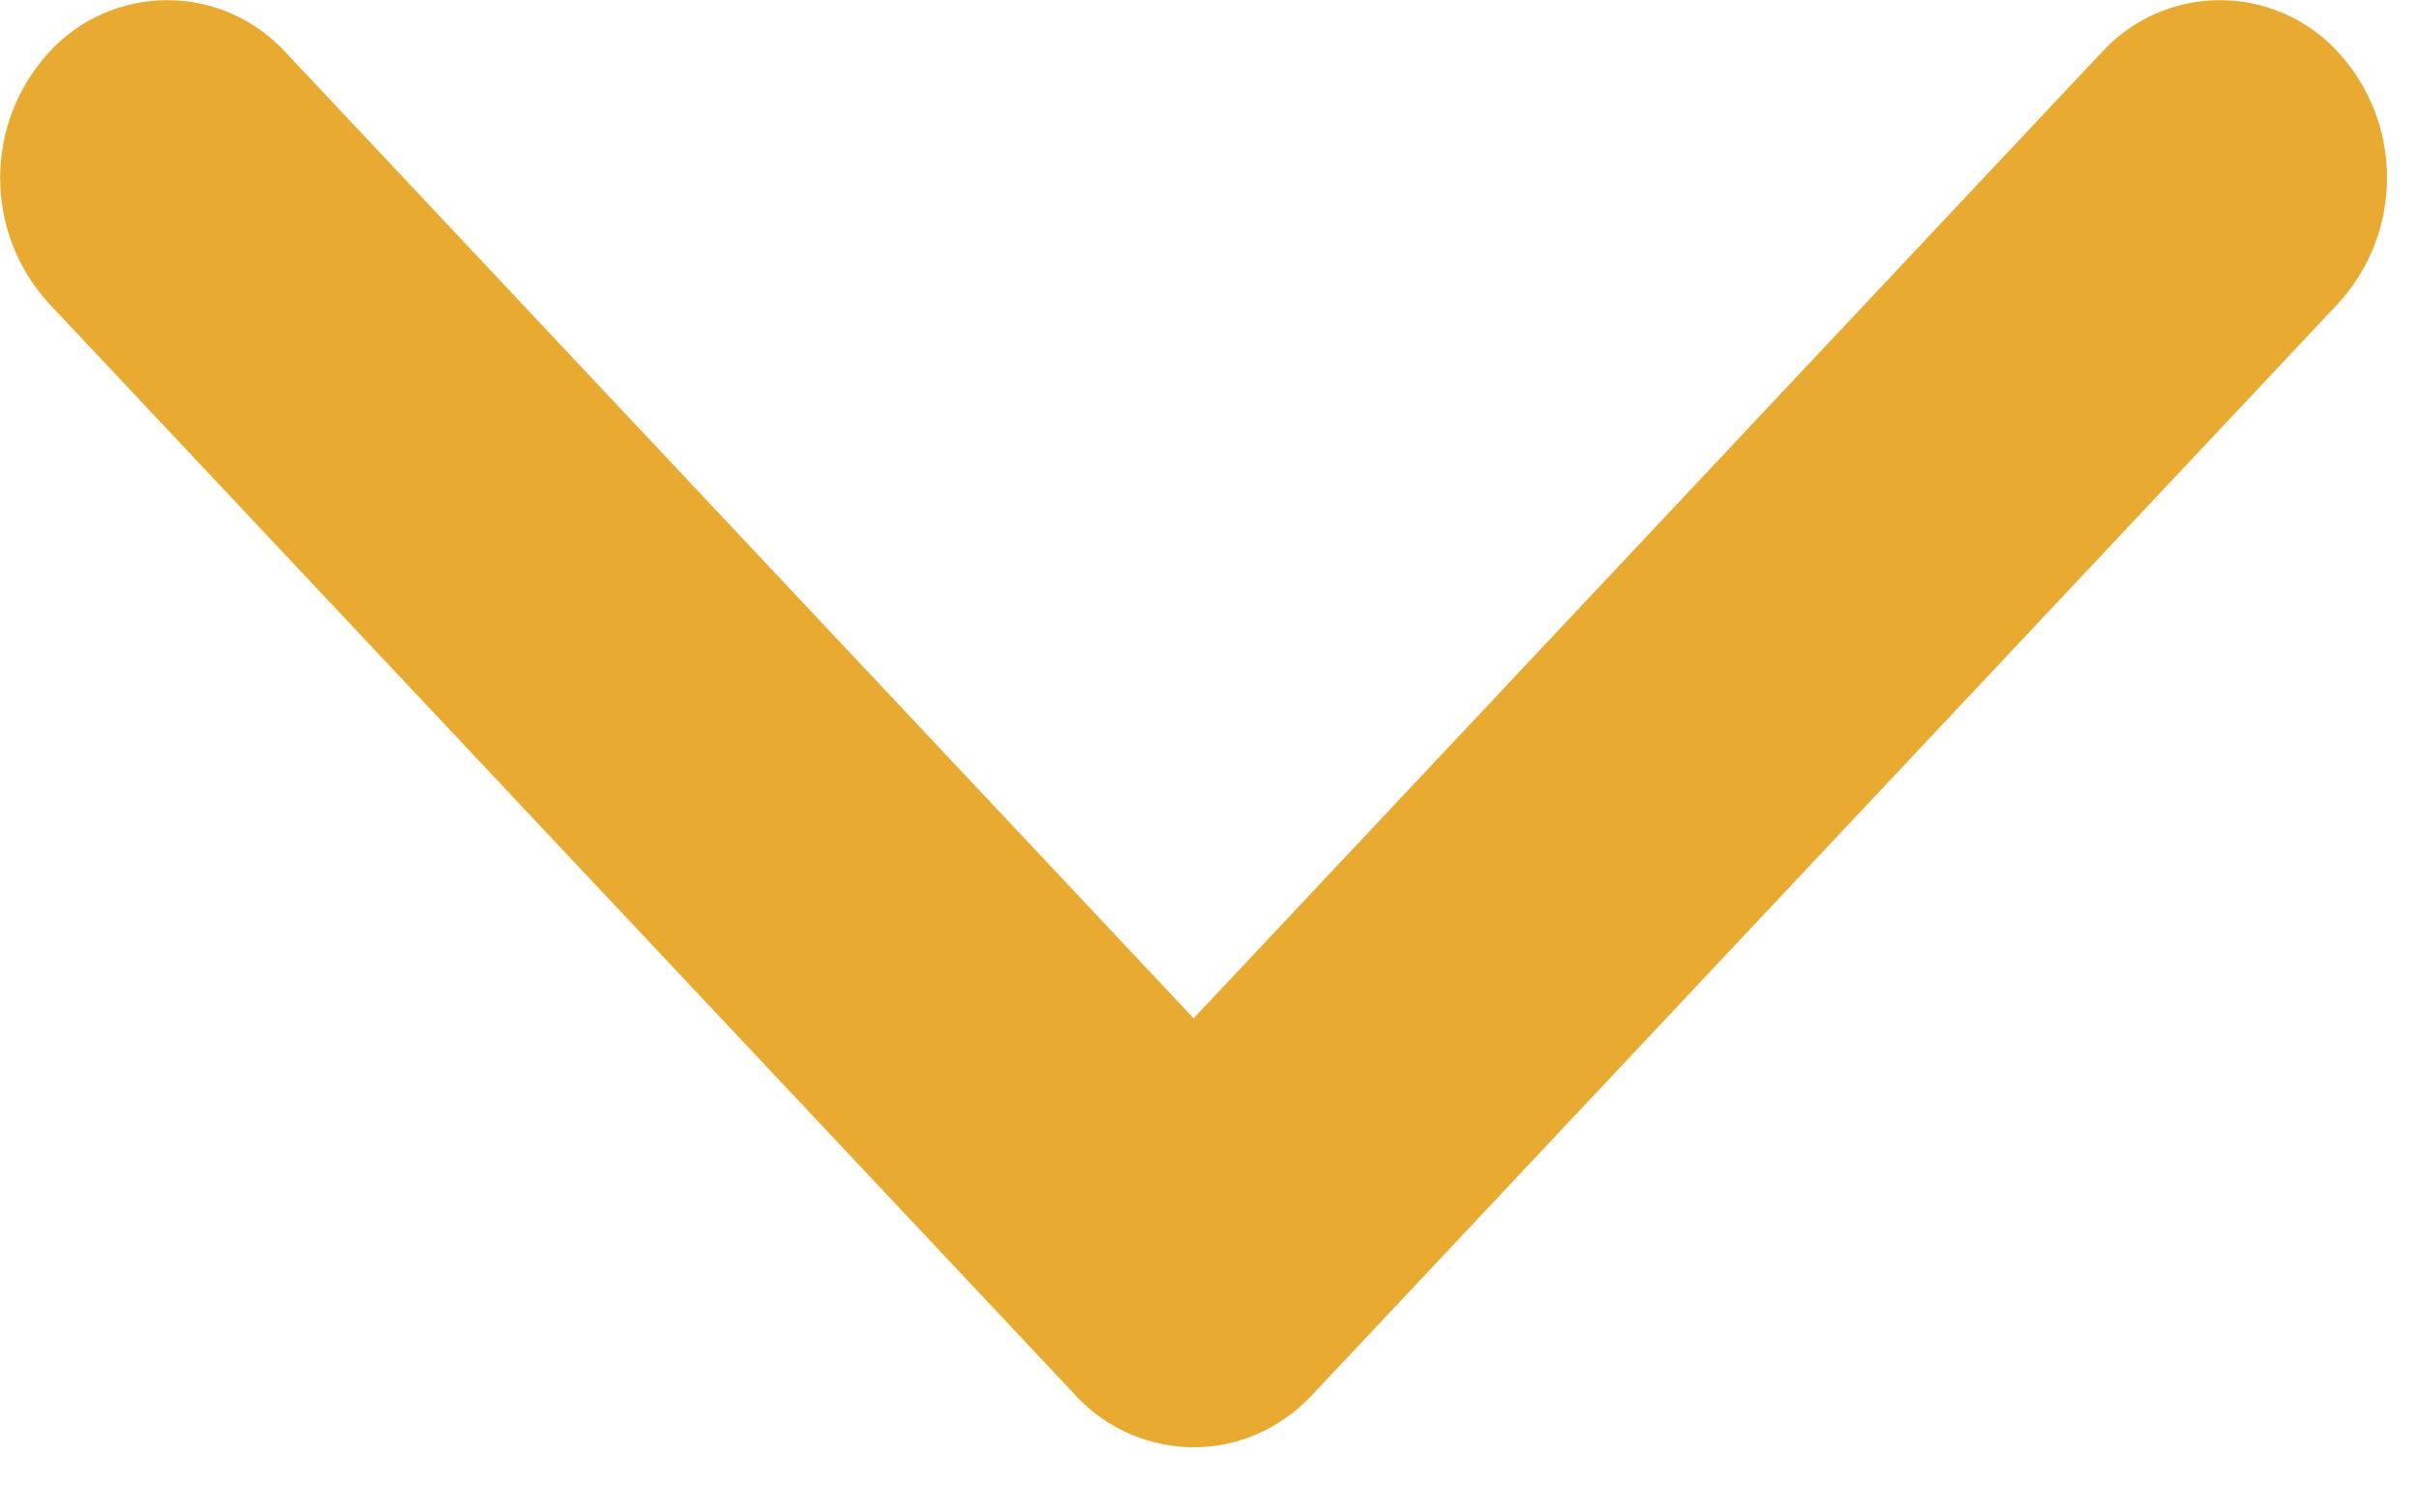
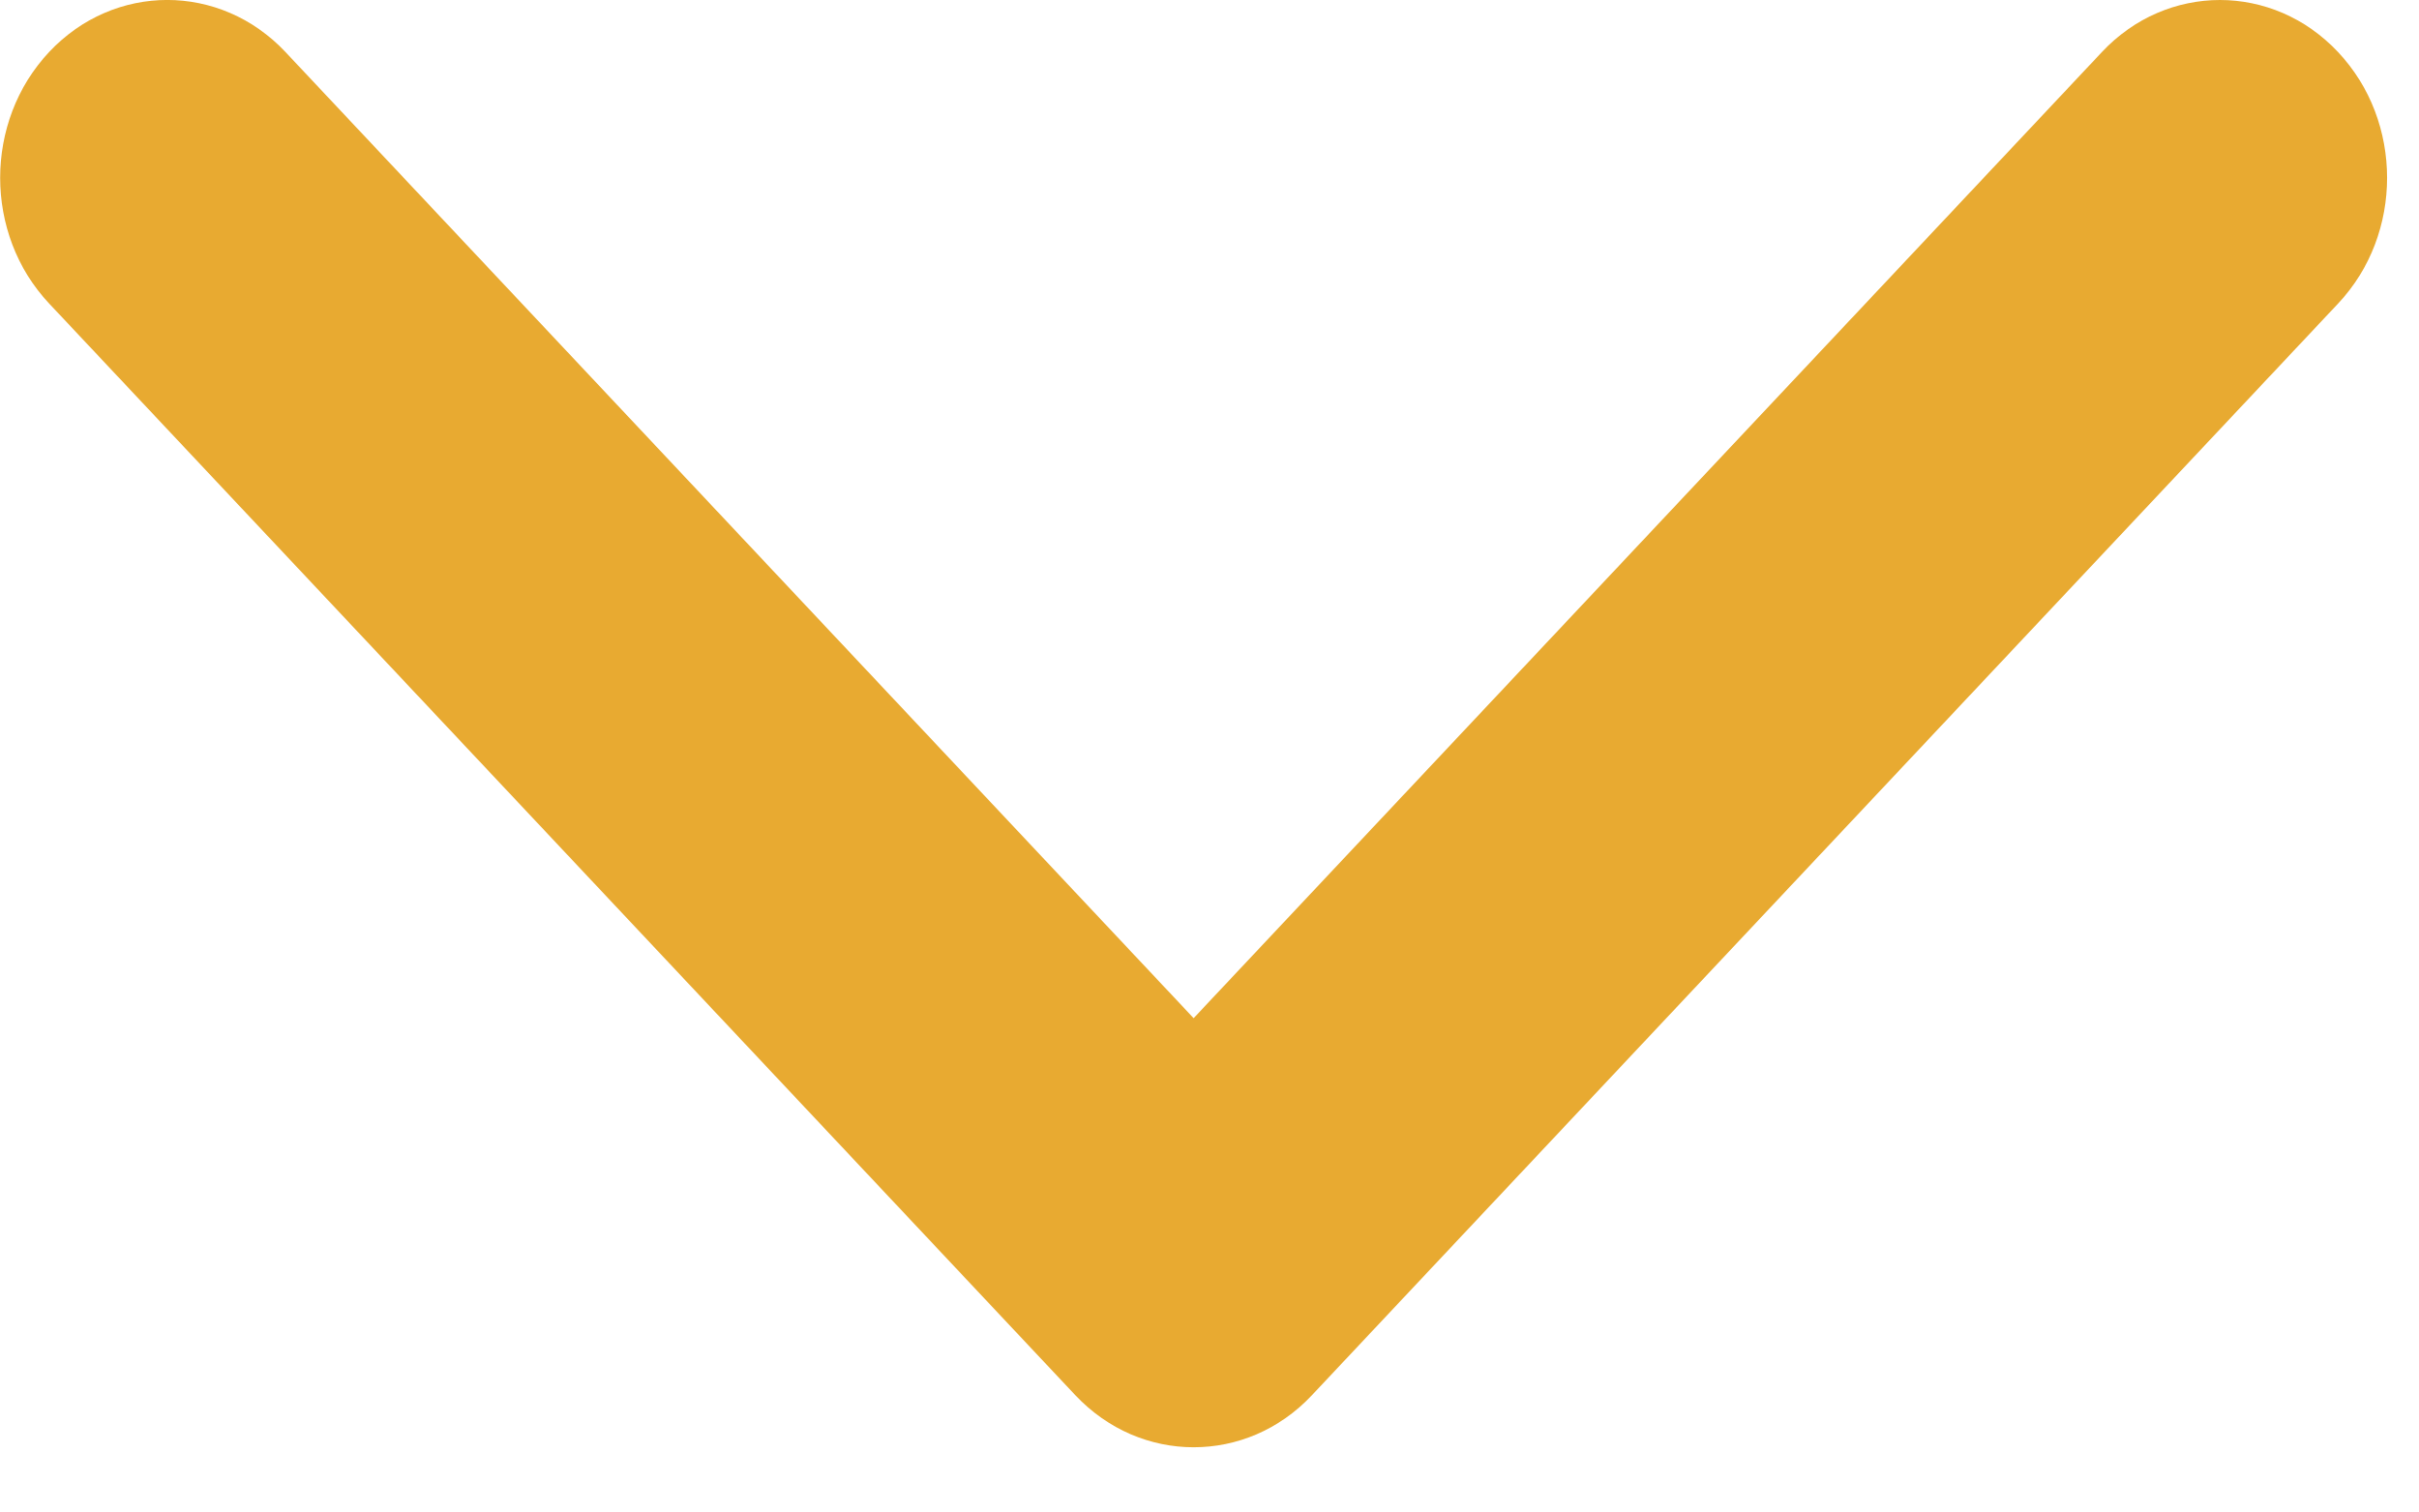
- <svg xmlns="http://www.w3.org/2000/svg" width="16" height="10" fill="none">
-   <path d="M7.113 9.23L.325 2.009a1.23 1.23 0 010-1.664 1.06 1.06 0 011.563 0l6.007 6.392L13.902.345a1.06 1.06 0 011.563 0 1.23 1.23 0 010 1.663L8.677 9.231c-.216.23-.5.344-.782.344a1.07 1.07 0 01-.782-.344z" fill="#E8AA31" />
+ <svg xmlns="http://www.w3.org/2000/svg" width="16" height="10" viewBox="0 0 16 10" fill="none">
+   <path d="M7.113 9.231L0.325 2.008C-0.107 1.549 -0.107 0.804 0.325 0.344C0.756 -0.115 1.456 -0.115 1.888 0.344L7.895 6.736L13.902 0.345C14.333 -0.115 15.034 -0.115 15.465 0.345C15.897 0.804 15.897 1.549 15.465 2.008L8.677 9.231C8.461 9.461 8.178 9.575 7.895 9.575C7.612 9.575 7.329 9.46 7.113 9.231Z" fill="#E8AA31" />
</svg>
